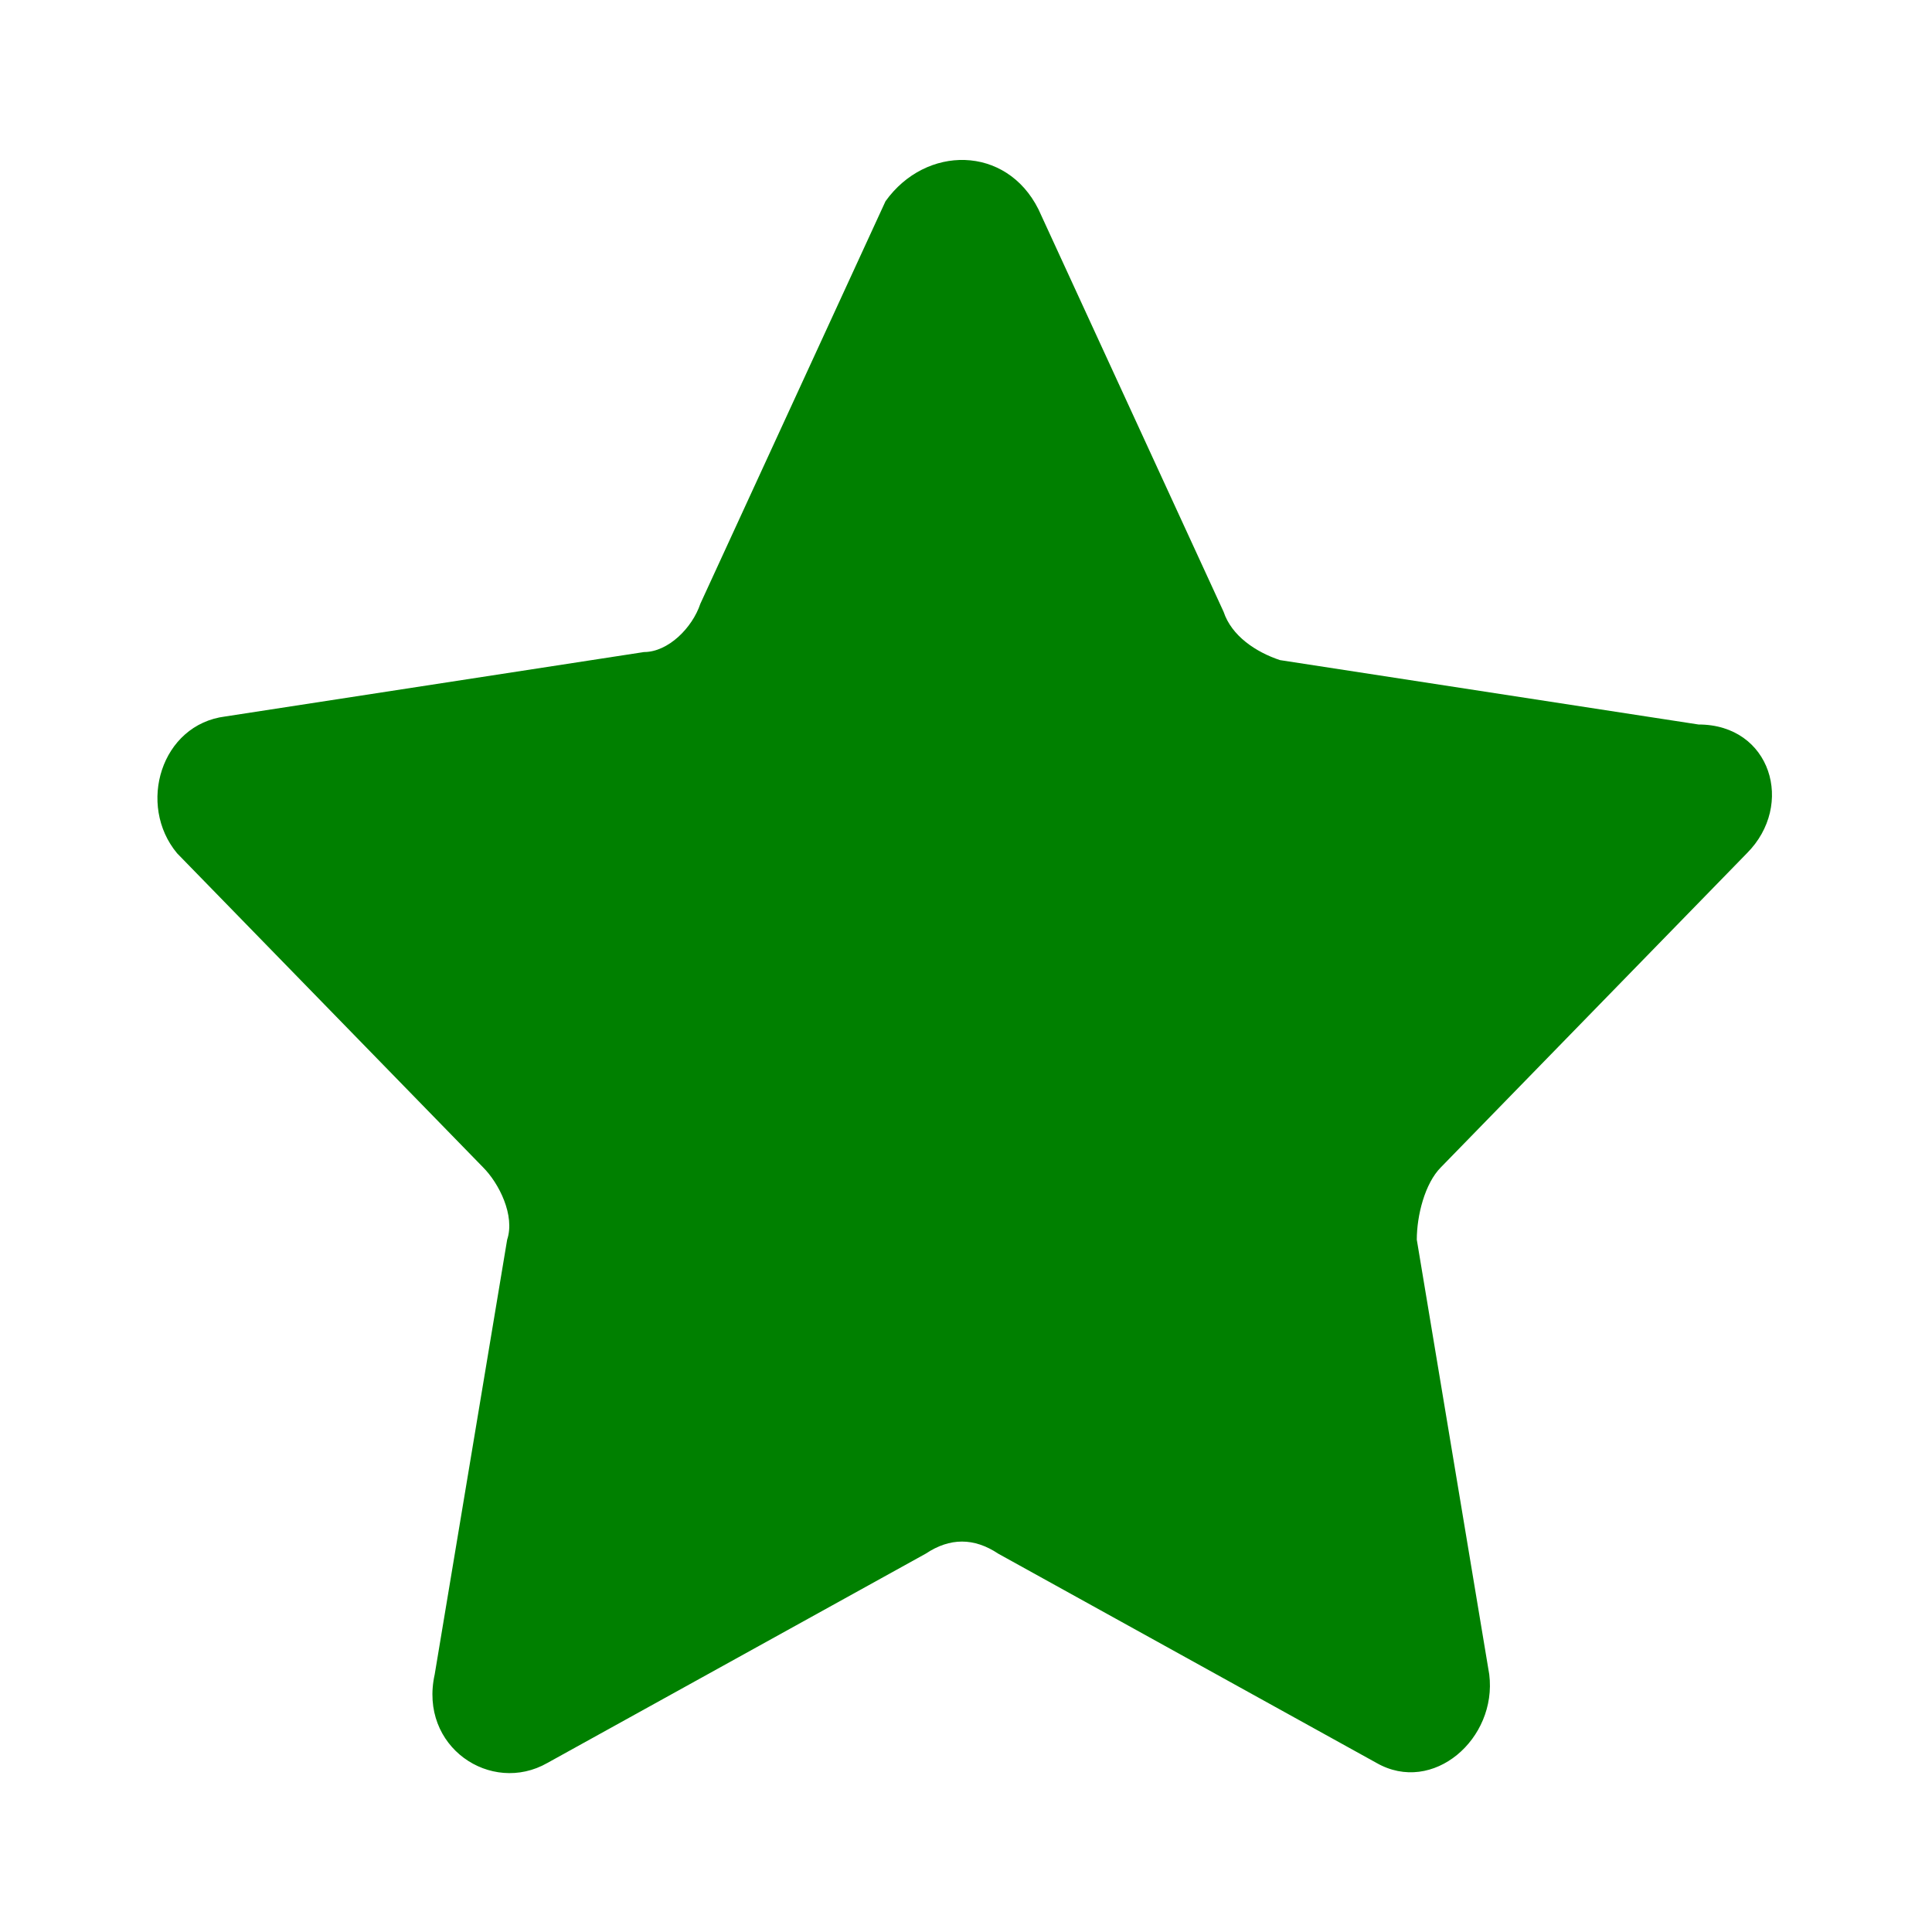
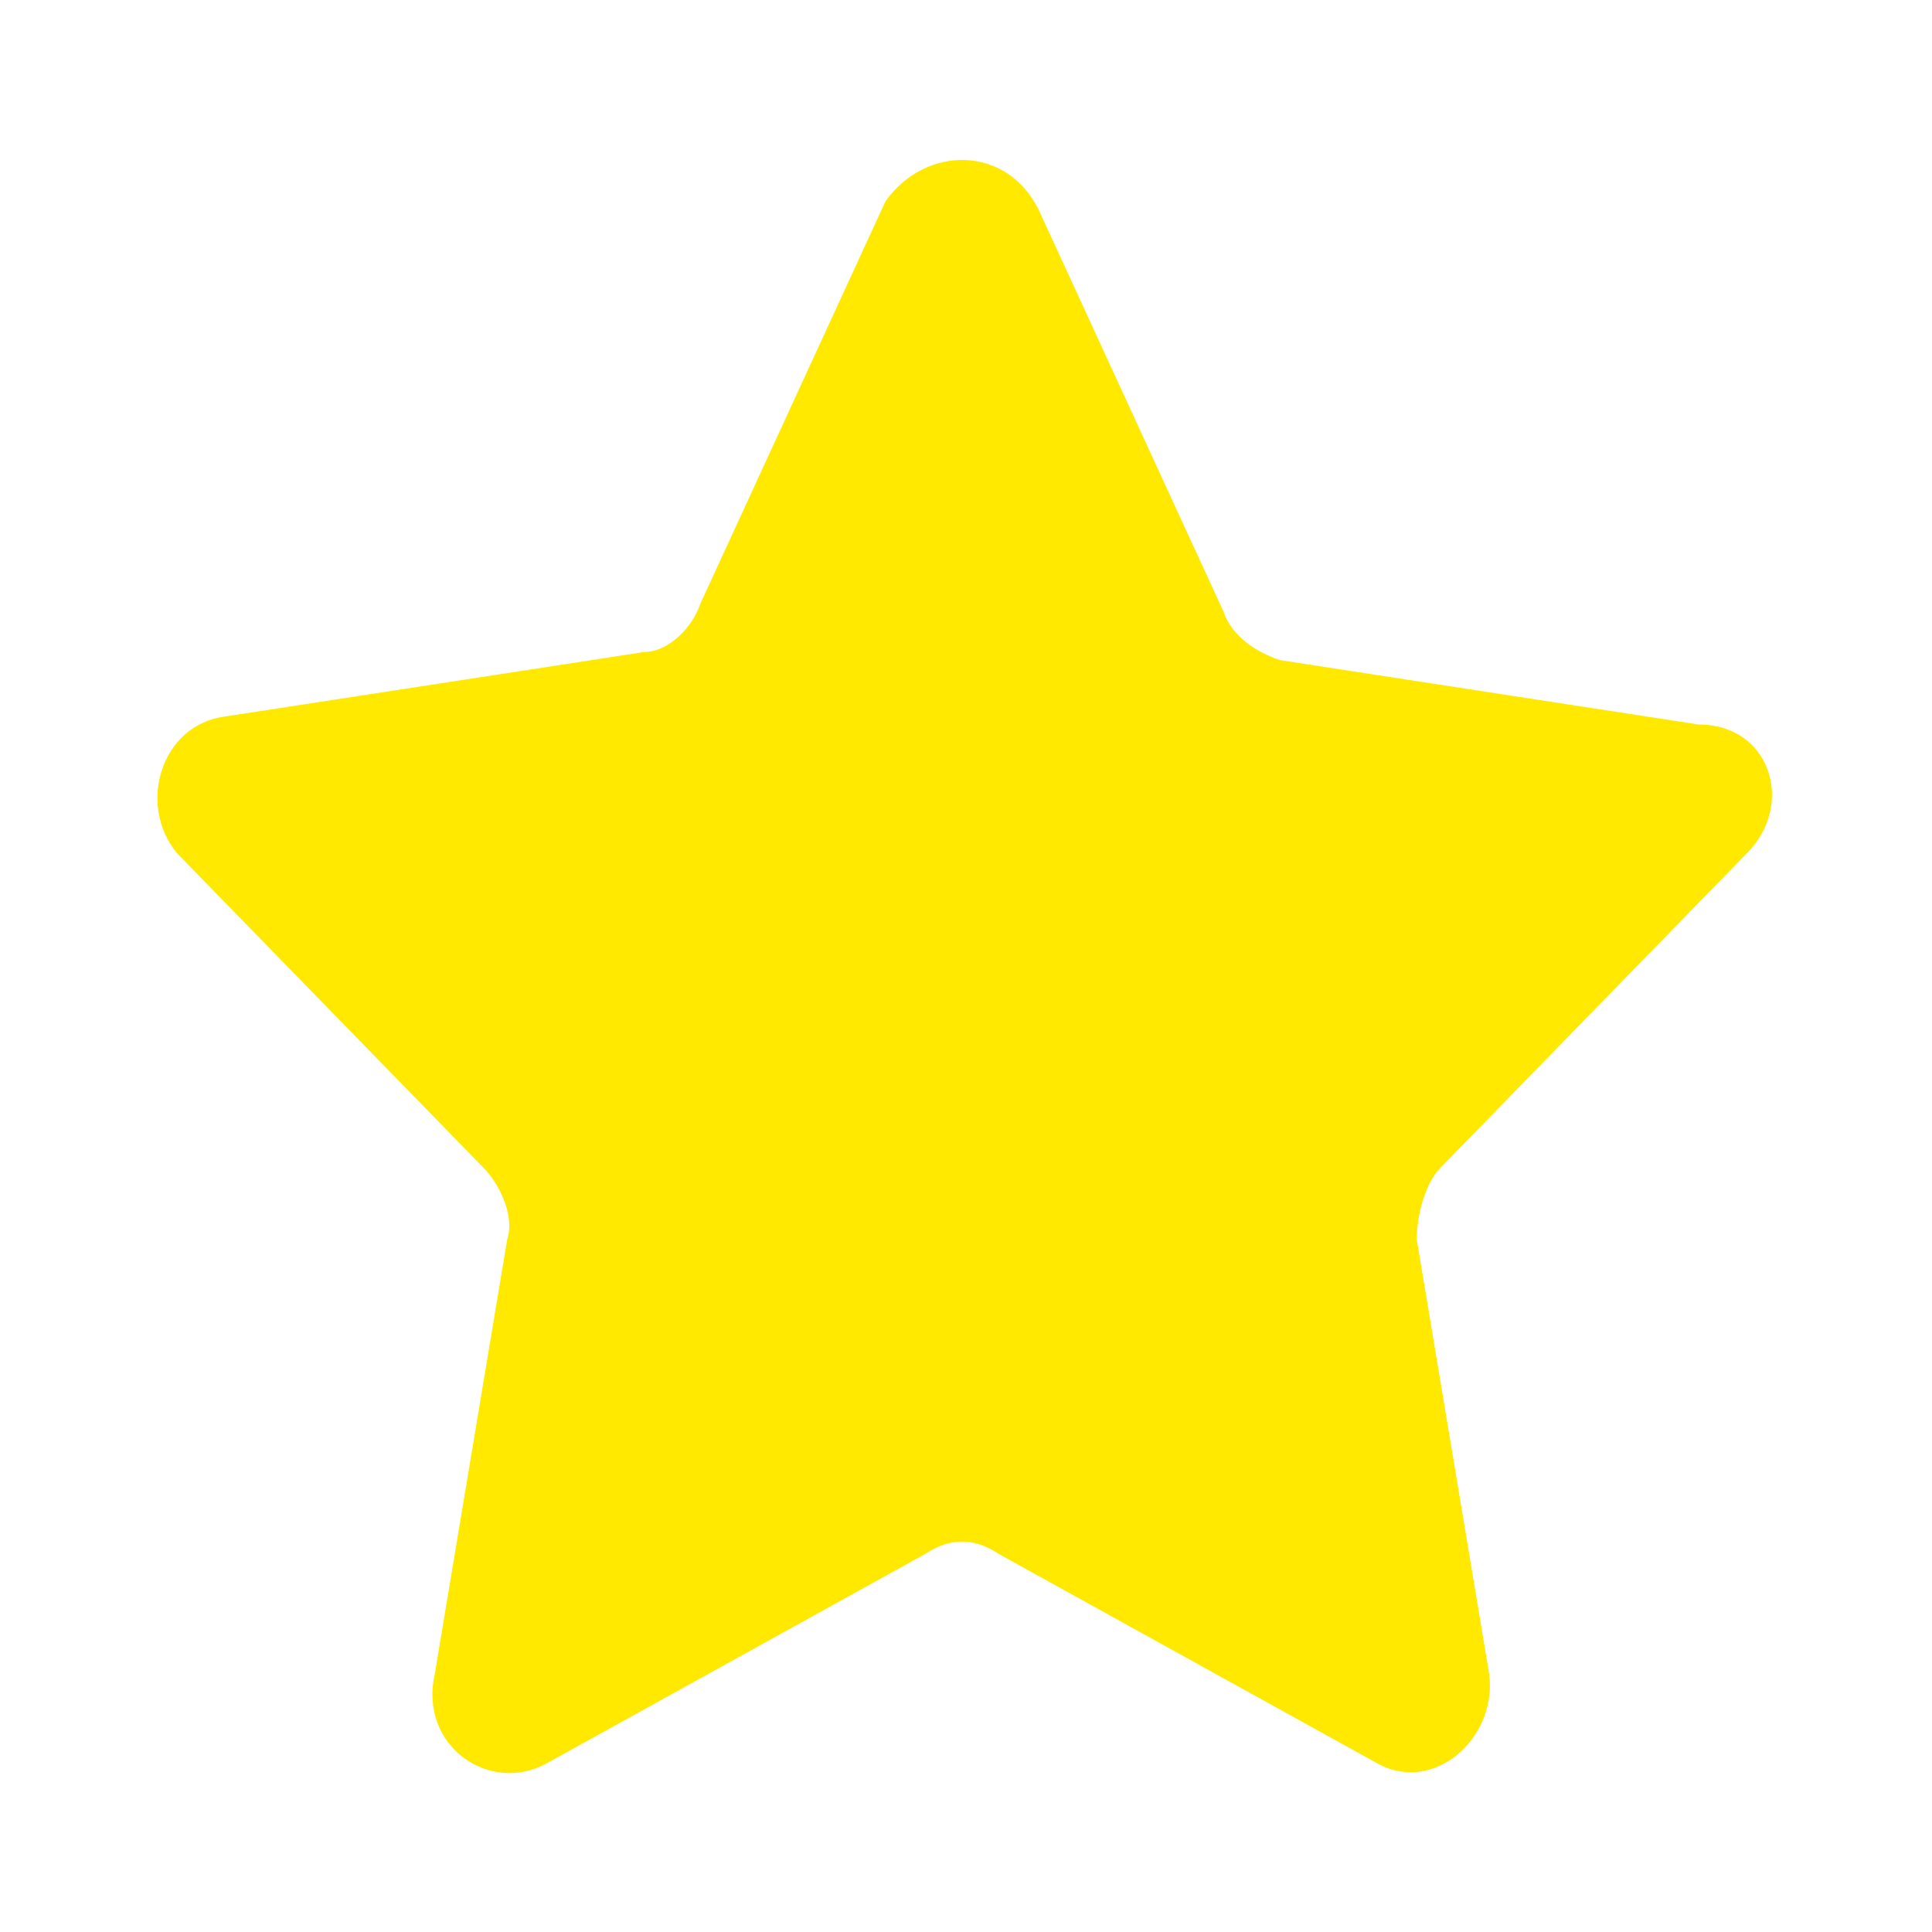
- <svg xmlns="http://www.w3.org/2000/svg" style="enable-background:new 0 0 24 24;" version="1.1" viewBox="0 0 24 24" fill="green" xml:space="preserve">
+ <svg xmlns="http://www.w3.org/2000/svg" style="enable-background:new 0 0 24 24;" version="1.1" viewBox="0 0 24 24" fill="#ffe900" xml:space="preserve">
  <g id="info" />
  <g id="icons">
    <path d="M12.9,2.6l2.3,5c0.1,0.3,0.4,0.5,0.7,0.6l5.2,0.8C22,9,22.3,10,21.7,10.6l-3.8,3.9c-0.2,0.2-0.3,0.6-0.3,0.9   l0.9,5.4c0.1,0.8-0.7,1.5-1.4,1.1l-4.7-2.6c-0.3-0.2-0.6-0.2-0.9,0l-4.7,2.6c-0.7,0.4-1.6-0.2-1.4-1.1l0.9-5.4   c0.1-0.3-0.1-0.7-0.3-0.9l-3.8-3.9C1.7,10,2,9,2.8,8.9l5.2-0.8c0.3,0,0.6-0.3,0.7-0.6l2.3-5C11.5,1.8,12.5,1.8,12.9,2.6z" id="favorite" />
  </g>
</svg>
